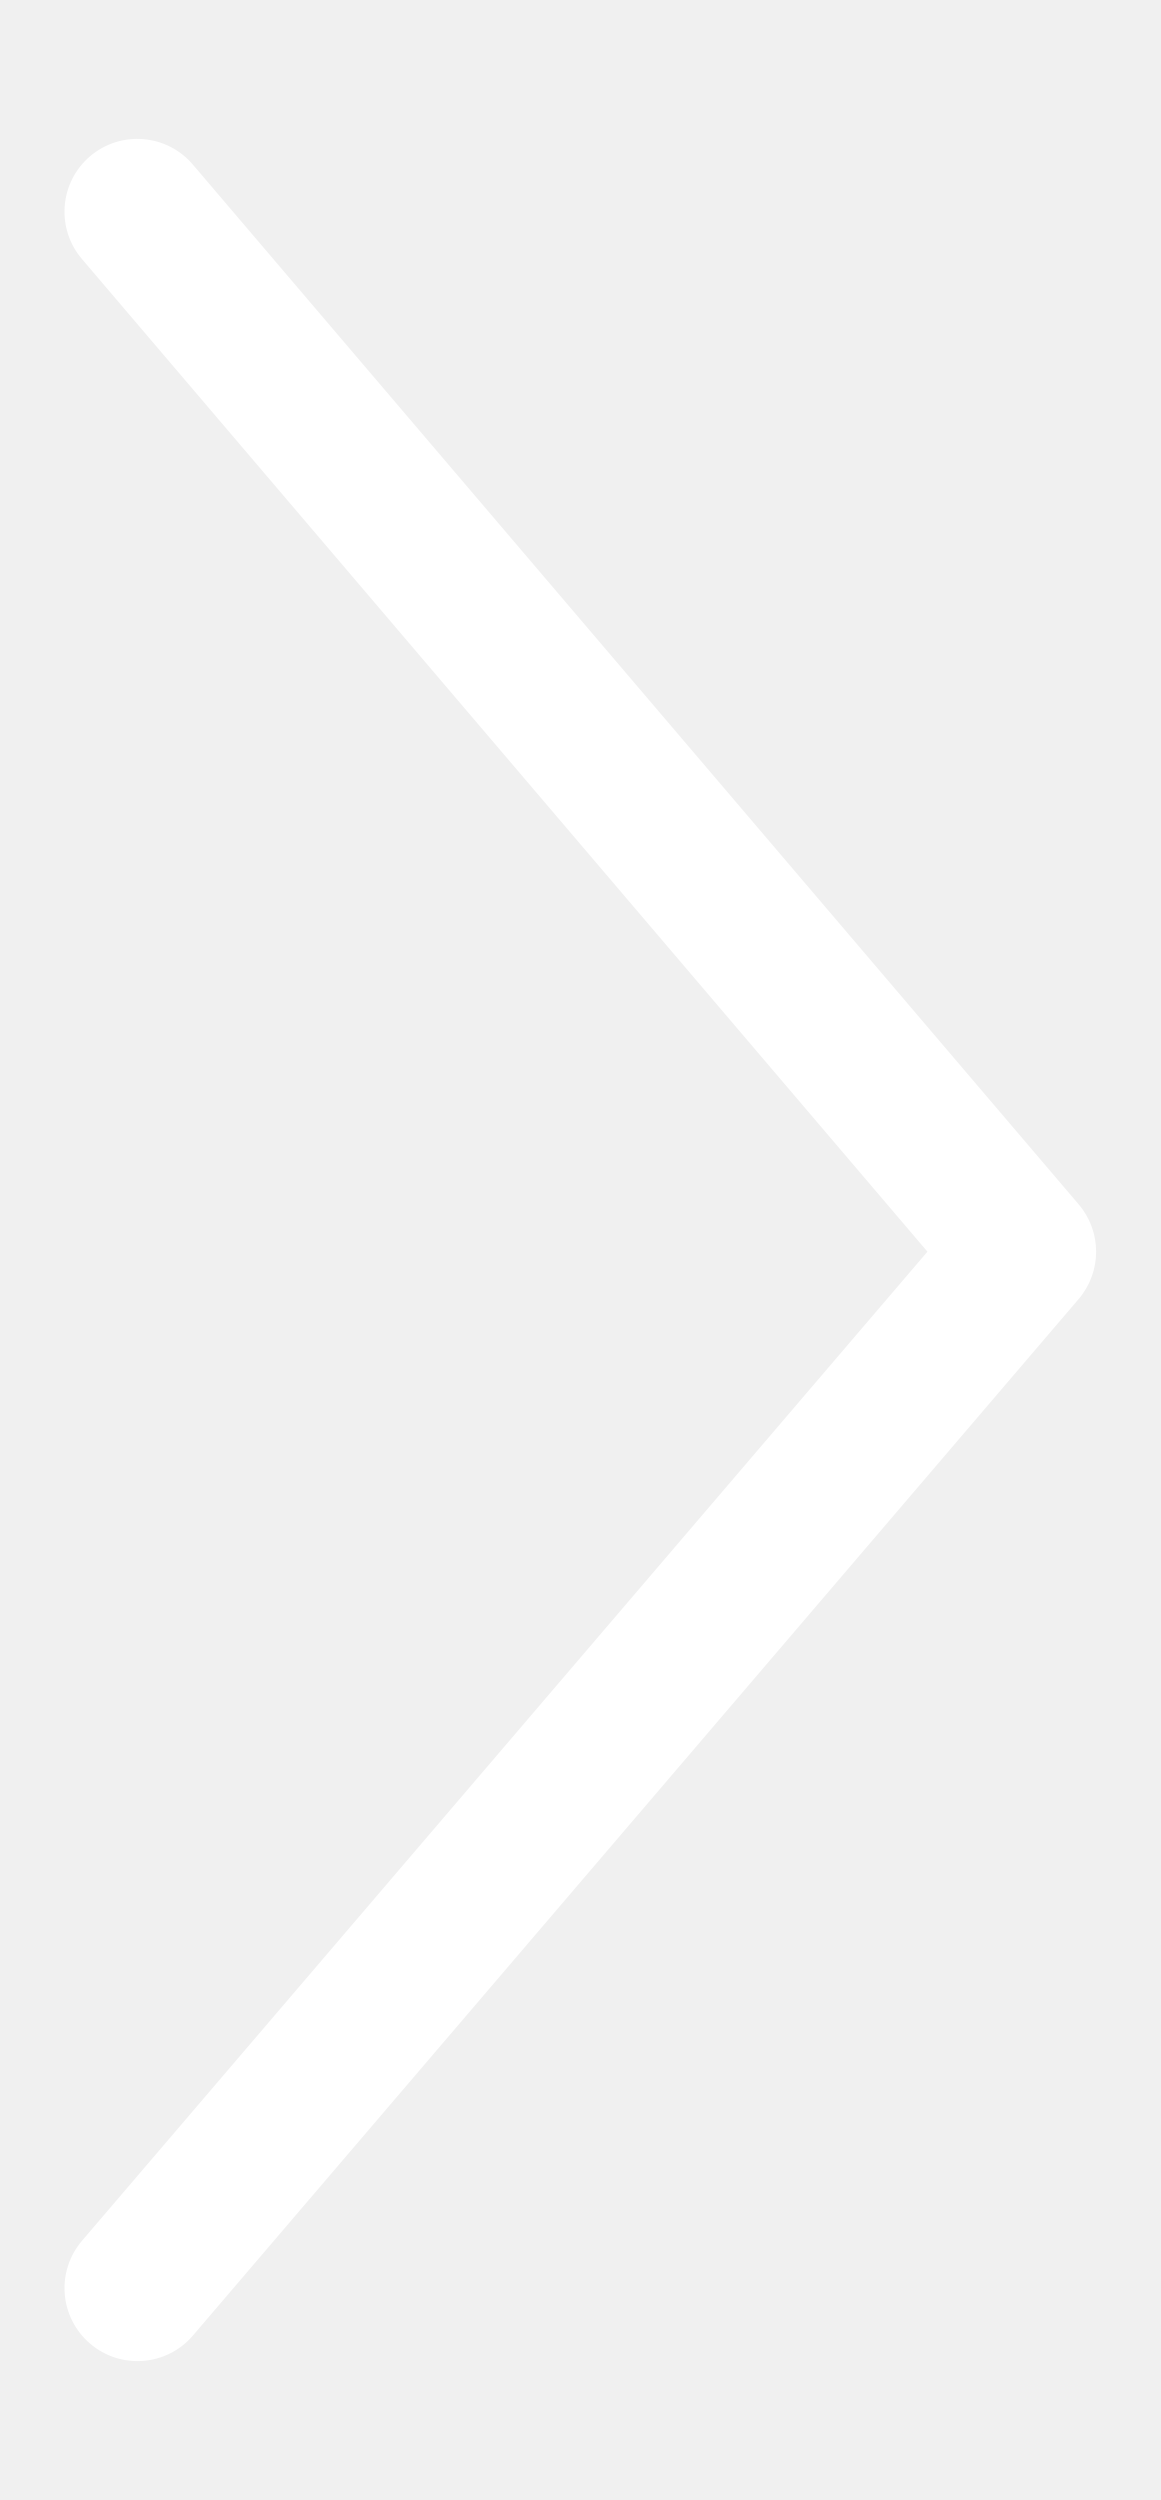
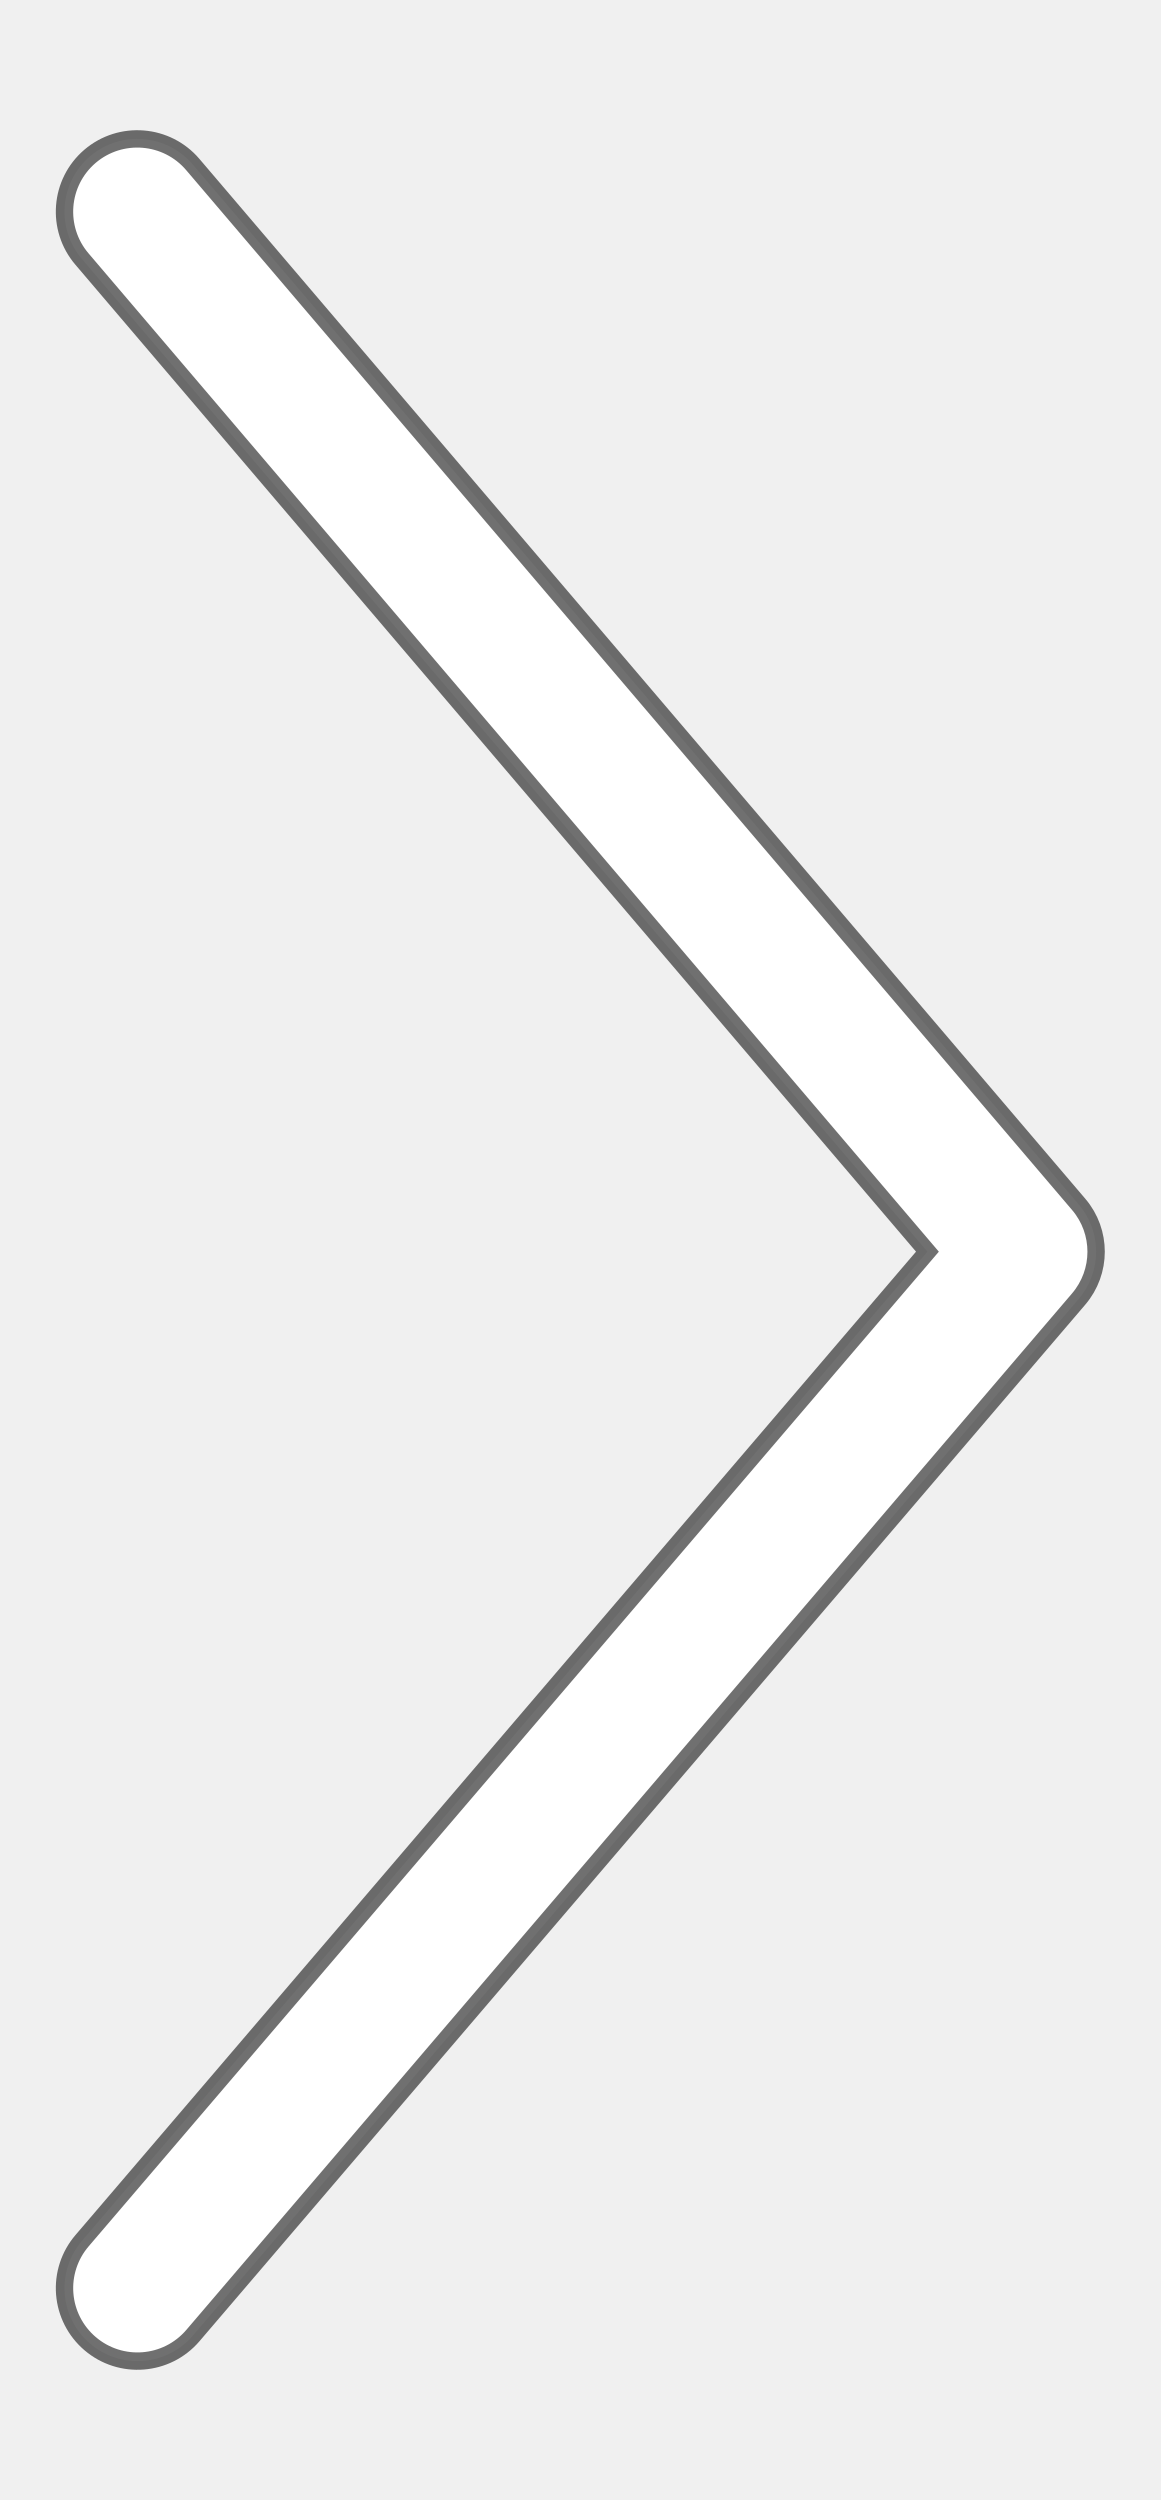
<svg xmlns="http://www.w3.org/2000/svg" version="1.1" width="16.712" height="36">
-   <path style="fill:#ffffff" d="m 0.932,33.031 a 1.05,1.05 0 0 0 0.365,0.717 1.05,1.05 0 0 0 1.48,-0.115 L 15.532,18.707 a 1.05,1.05 0 0 0 0.002,-1.363 L 2.777,2.37 A 1.05,1.05 0 0 0 1.297,2.25 1.05,1.05 0 0 0 1.18,3.73 L 13.355,18.024 1.18,32.268 a 1.05,1.05 0 0 0 -0.248,0.763 z" />
+   <path style="fill:#ffffff;stroke:#111111;stroke-opacity:0.6;stroke-width:0.25;" d="m 0.932,33.031 a 1.05,1.05 0 0 0 0.365,0.717 1.05,1.05 0 0 0 1.48,-0.115 L 15.532,18.707 a 1.05,1.05 0 0 0 0.002,-1.363 L 2.777,2.37 A 1.05,1.05 0 0 0 1.297,2.25 1.05,1.05 0 0 0 1.18,3.73 L 13.355,18.024 1.18,32.268 a 1.05,1.05 0 0 0 -0.248,0.763 z" />
</svg>
